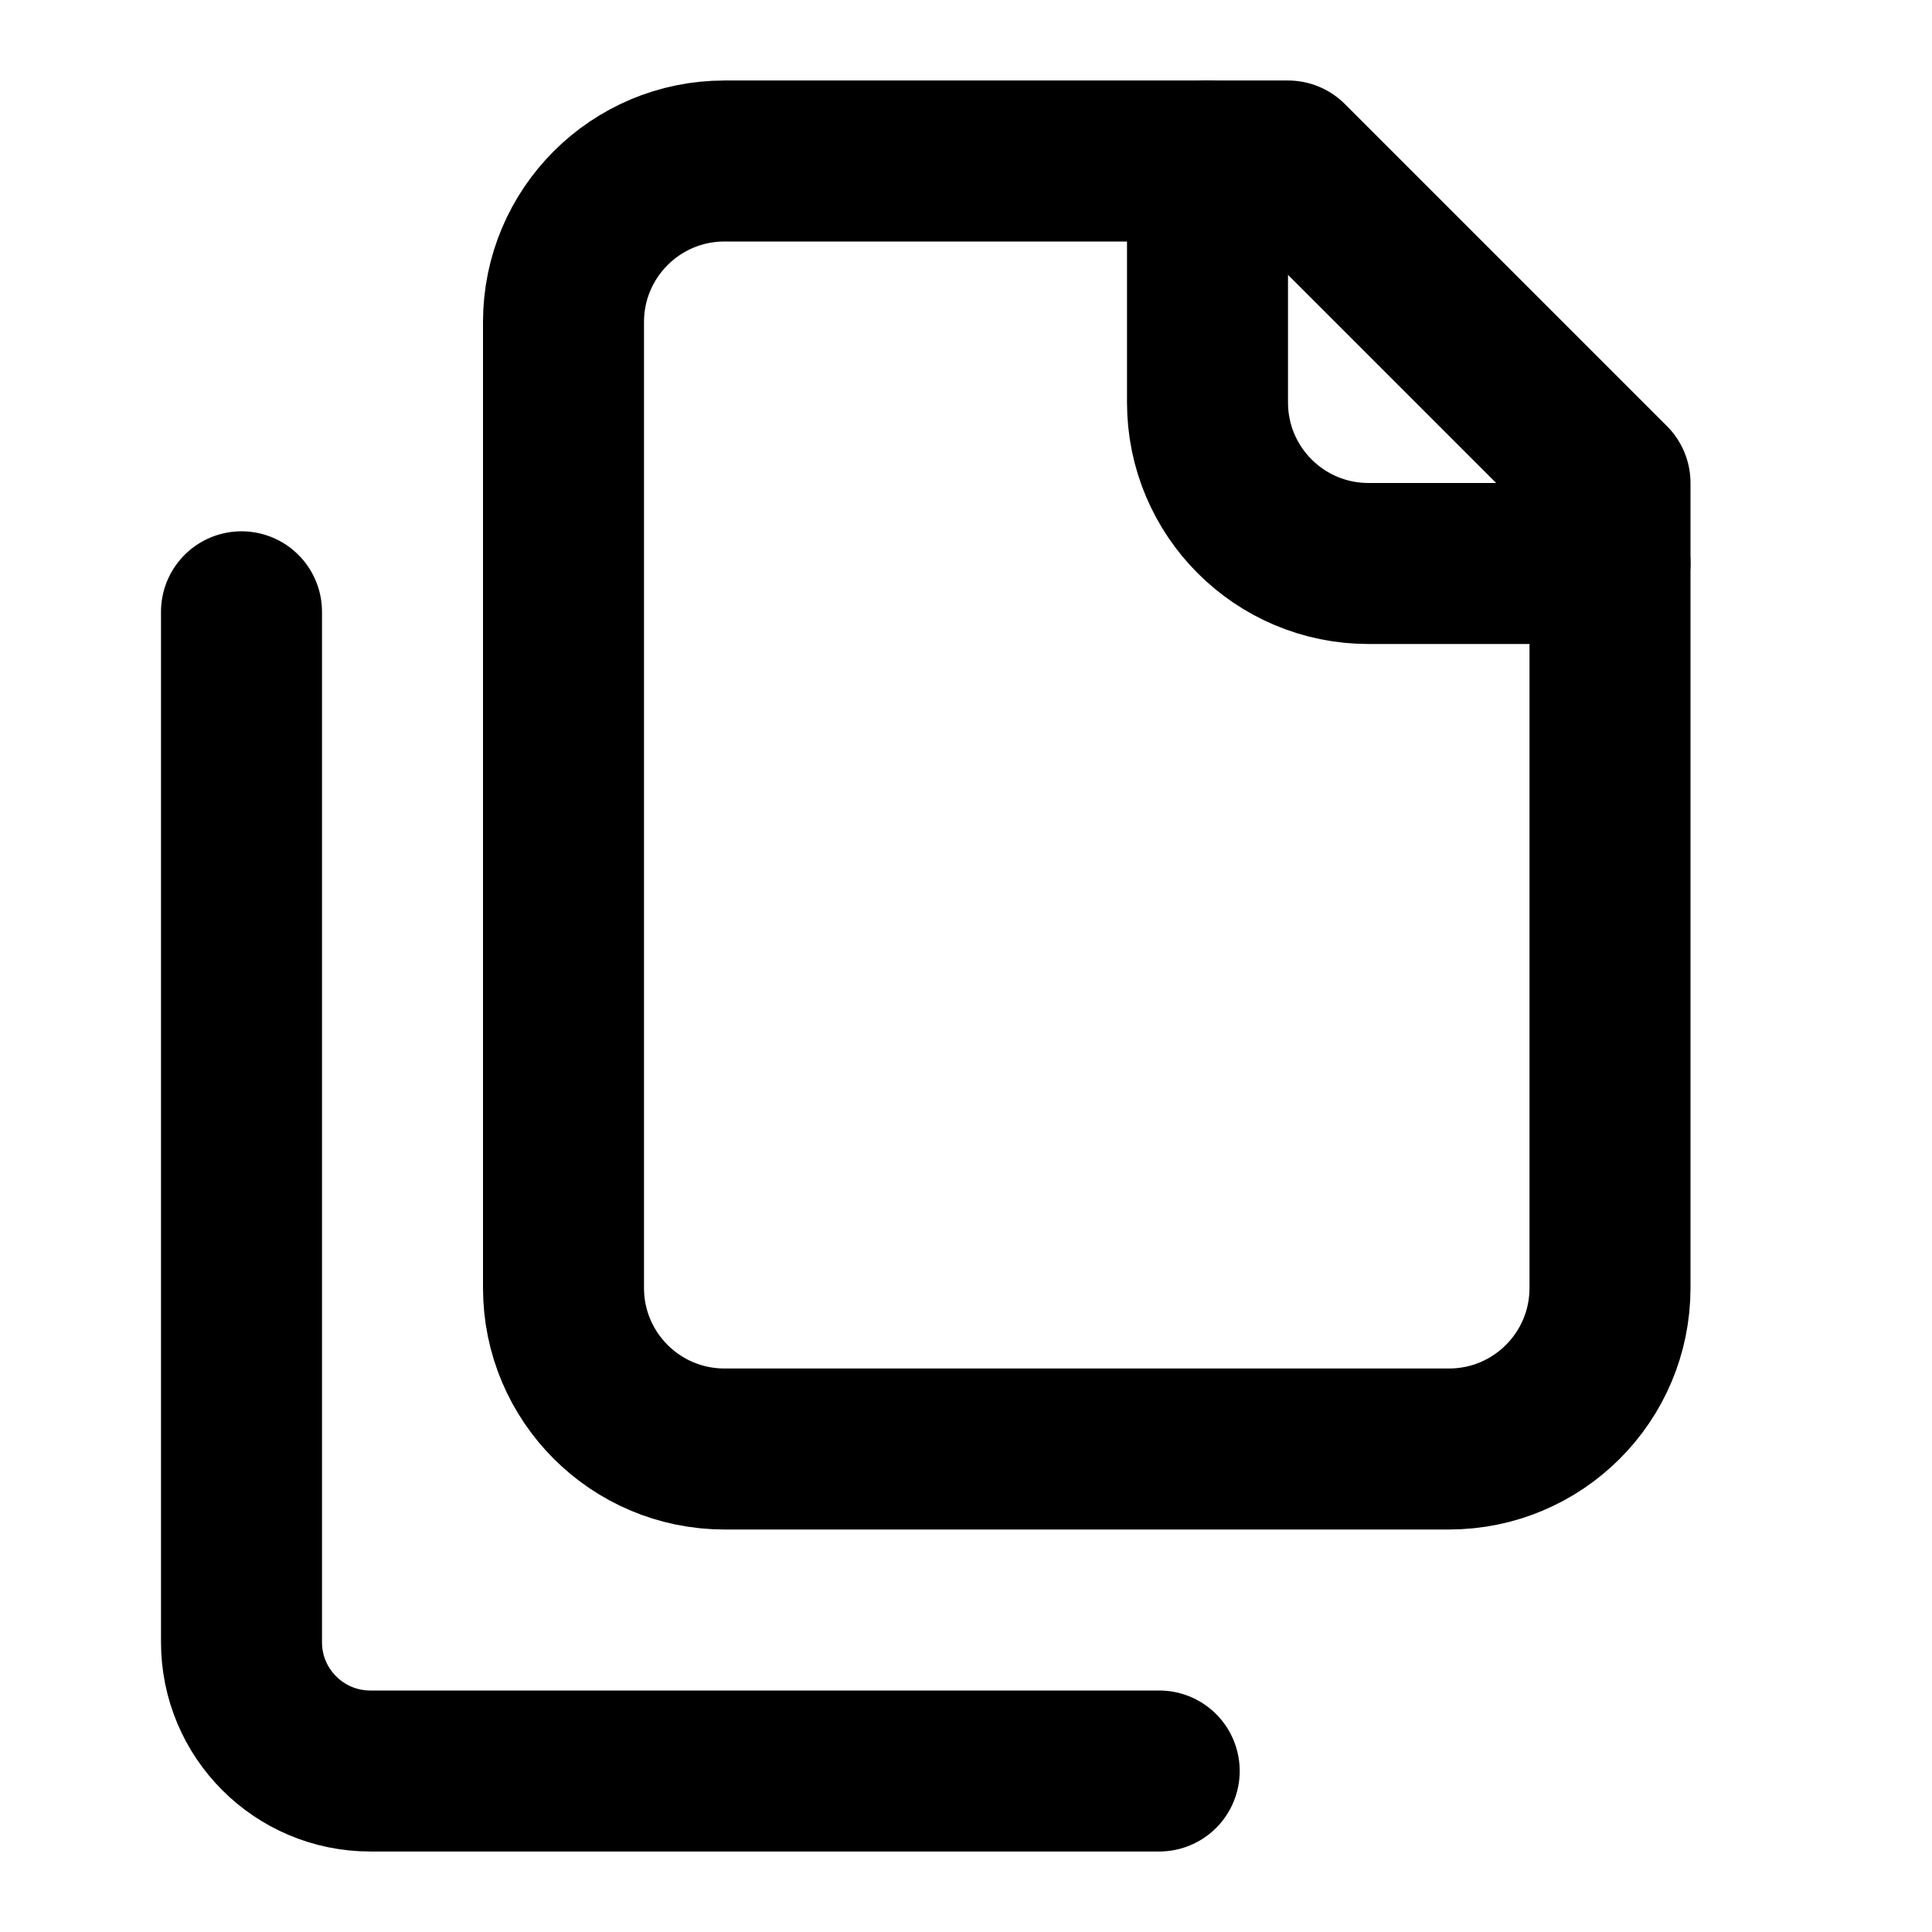
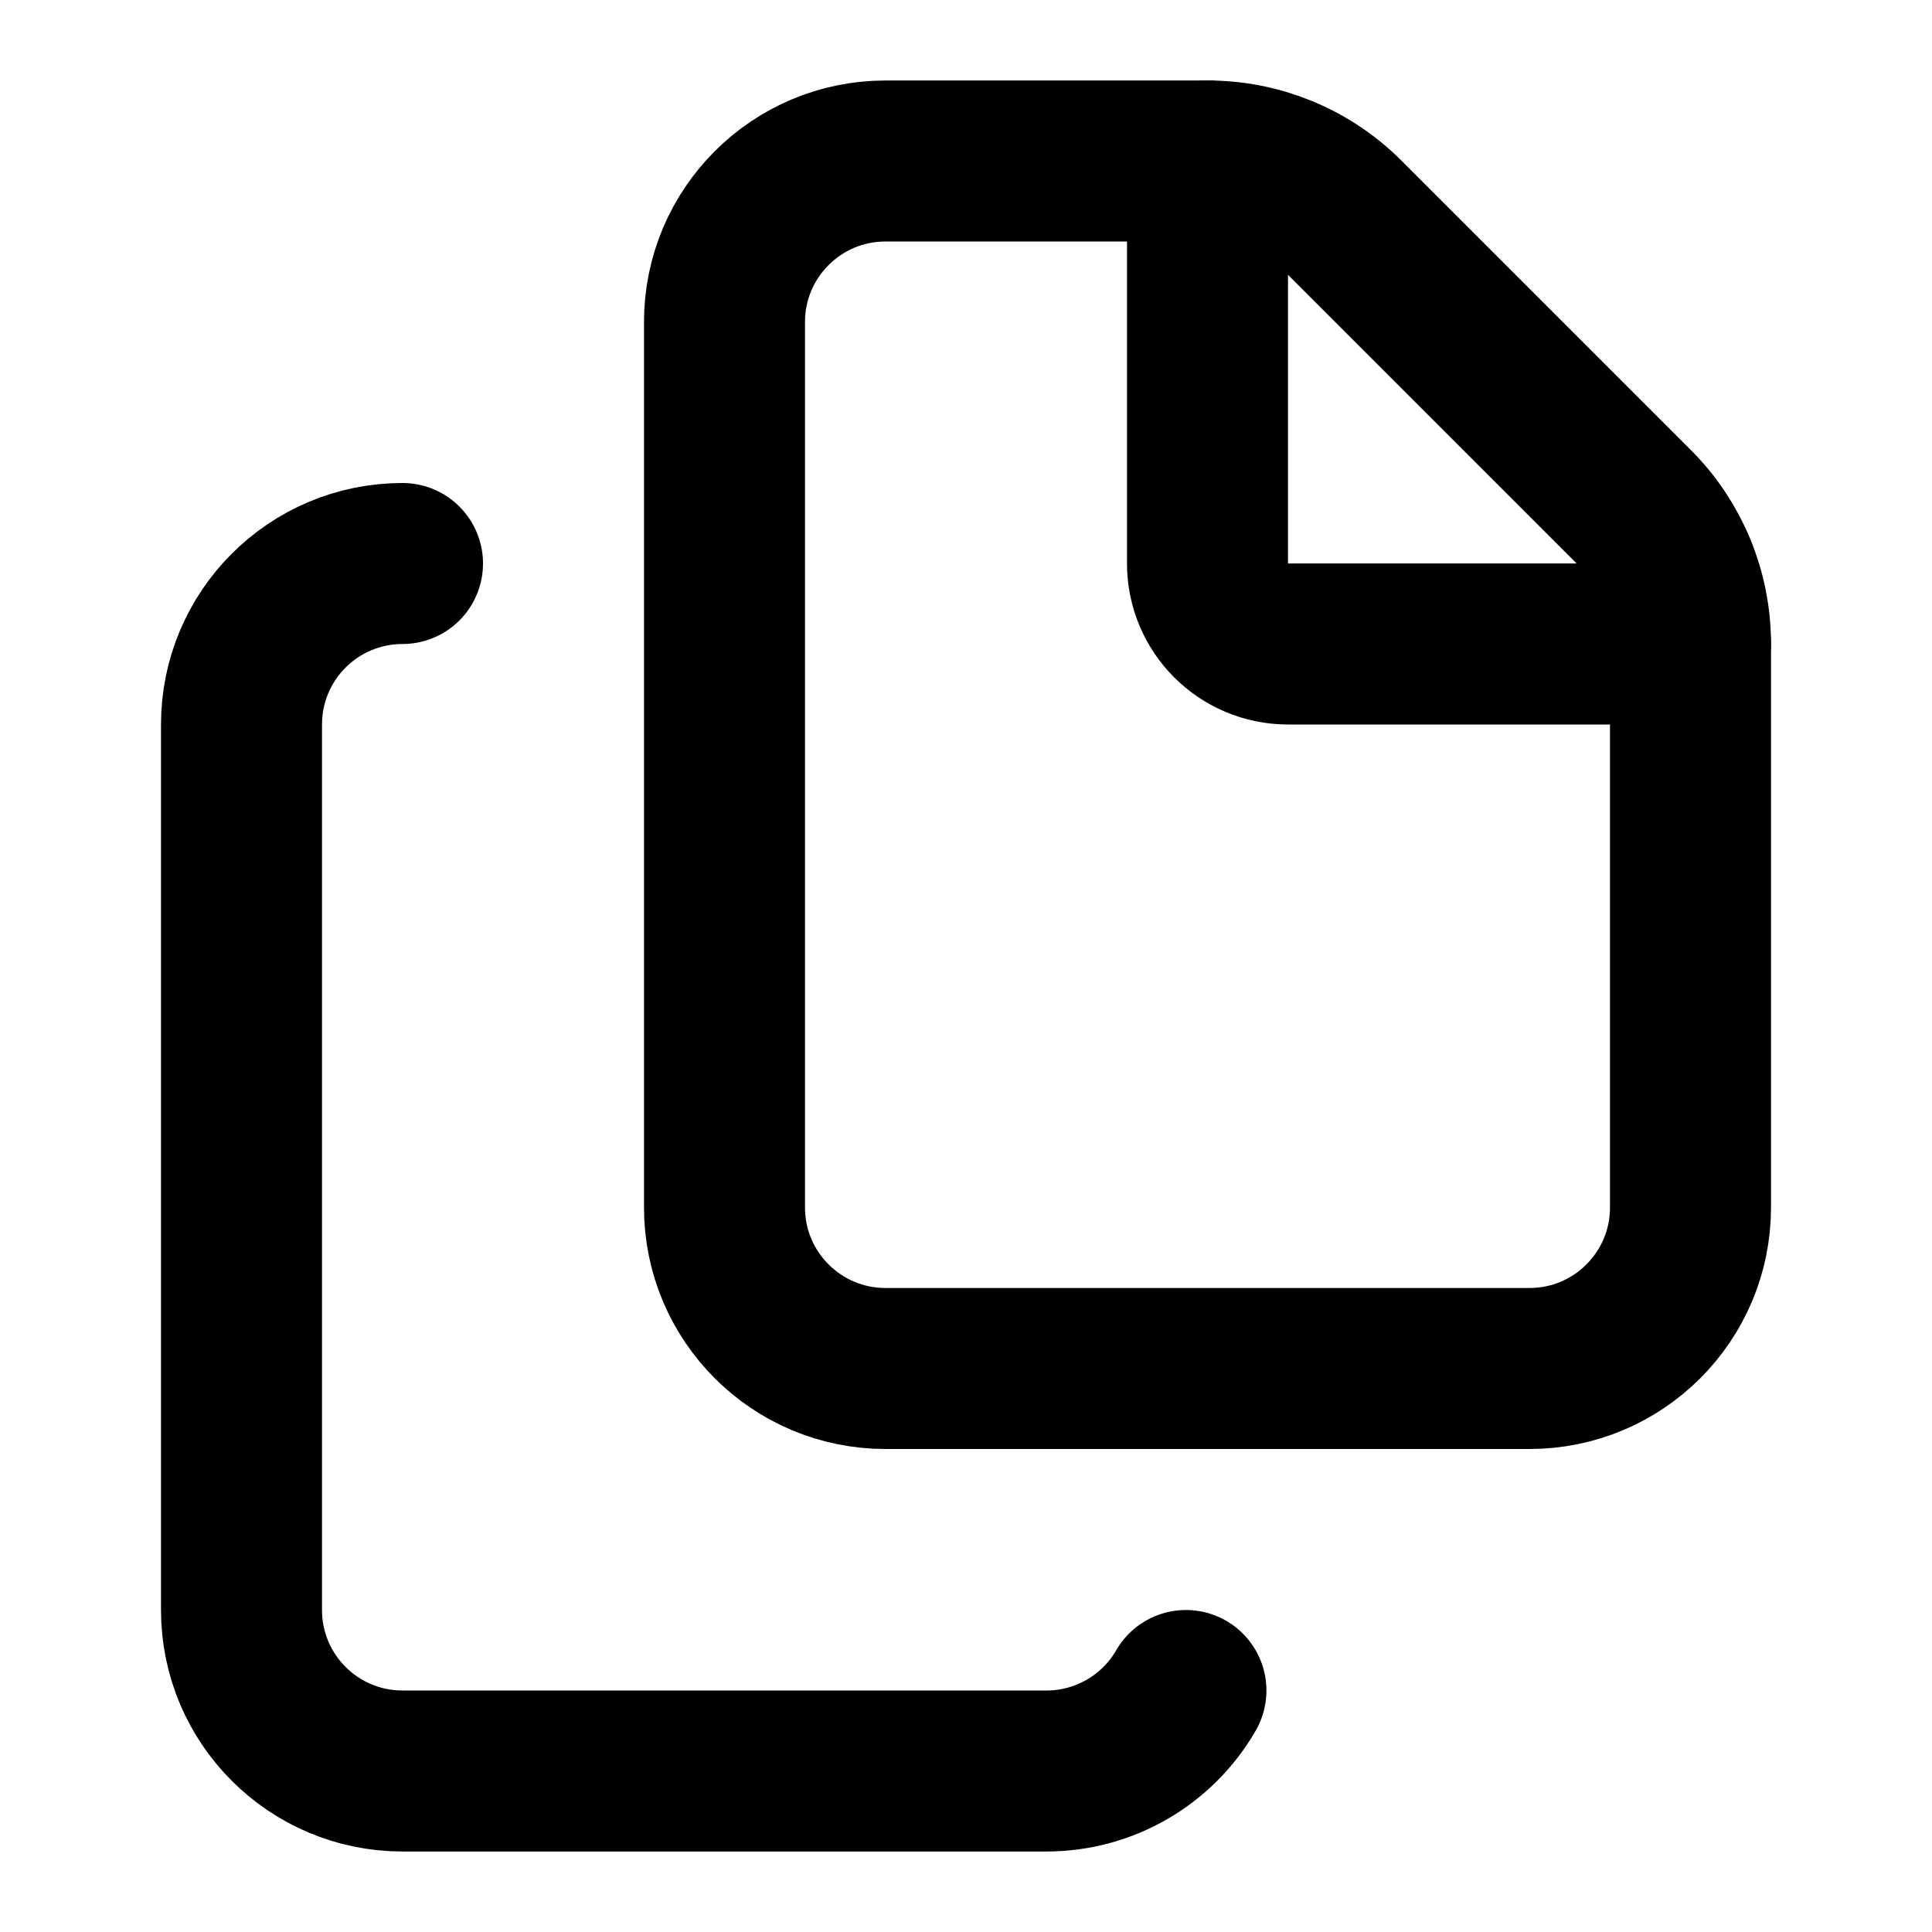
<svg xmlns="http://www.w3.org/2000/svg" width="24" height="24" viewBox="0 0 24 24" fill="none" stroke="currentColor" stroke-width="2" stroke-linecap="round" stroke-linejoin="round">
-   <path d="M20 7h-3a2 2 0 0 1-2-2V2" />
-   <path d="M9 18a2 2 0 0 1-2-2V4a2 2 0 0 1 2-2h7l4 4v10a2 2 0 0 1-2 2Z" />
-   <path d="M3 7.6v12.8A1.6 1.6 0 0 0 4.6 22h9.8" />
+   <path d="M15 2h-4a2 2 0 0 0-2 2v11a2 2 0 0 0 2 2h8a2 2 0 0 0 2-2V8" />
+   <path d="M16.706 2.706A2.4 2.4 0 0 0 15 2v5a1 1 0 0 0 1 1h5a2.4 2.4 0 0 0-.706-1.706z" />
+   <path d="M5 7a2 2 0 0 0-2 2v11a2 2 0 0 0 2 2h8a2 2 0 0 0 1.732-1" />
</svg>
